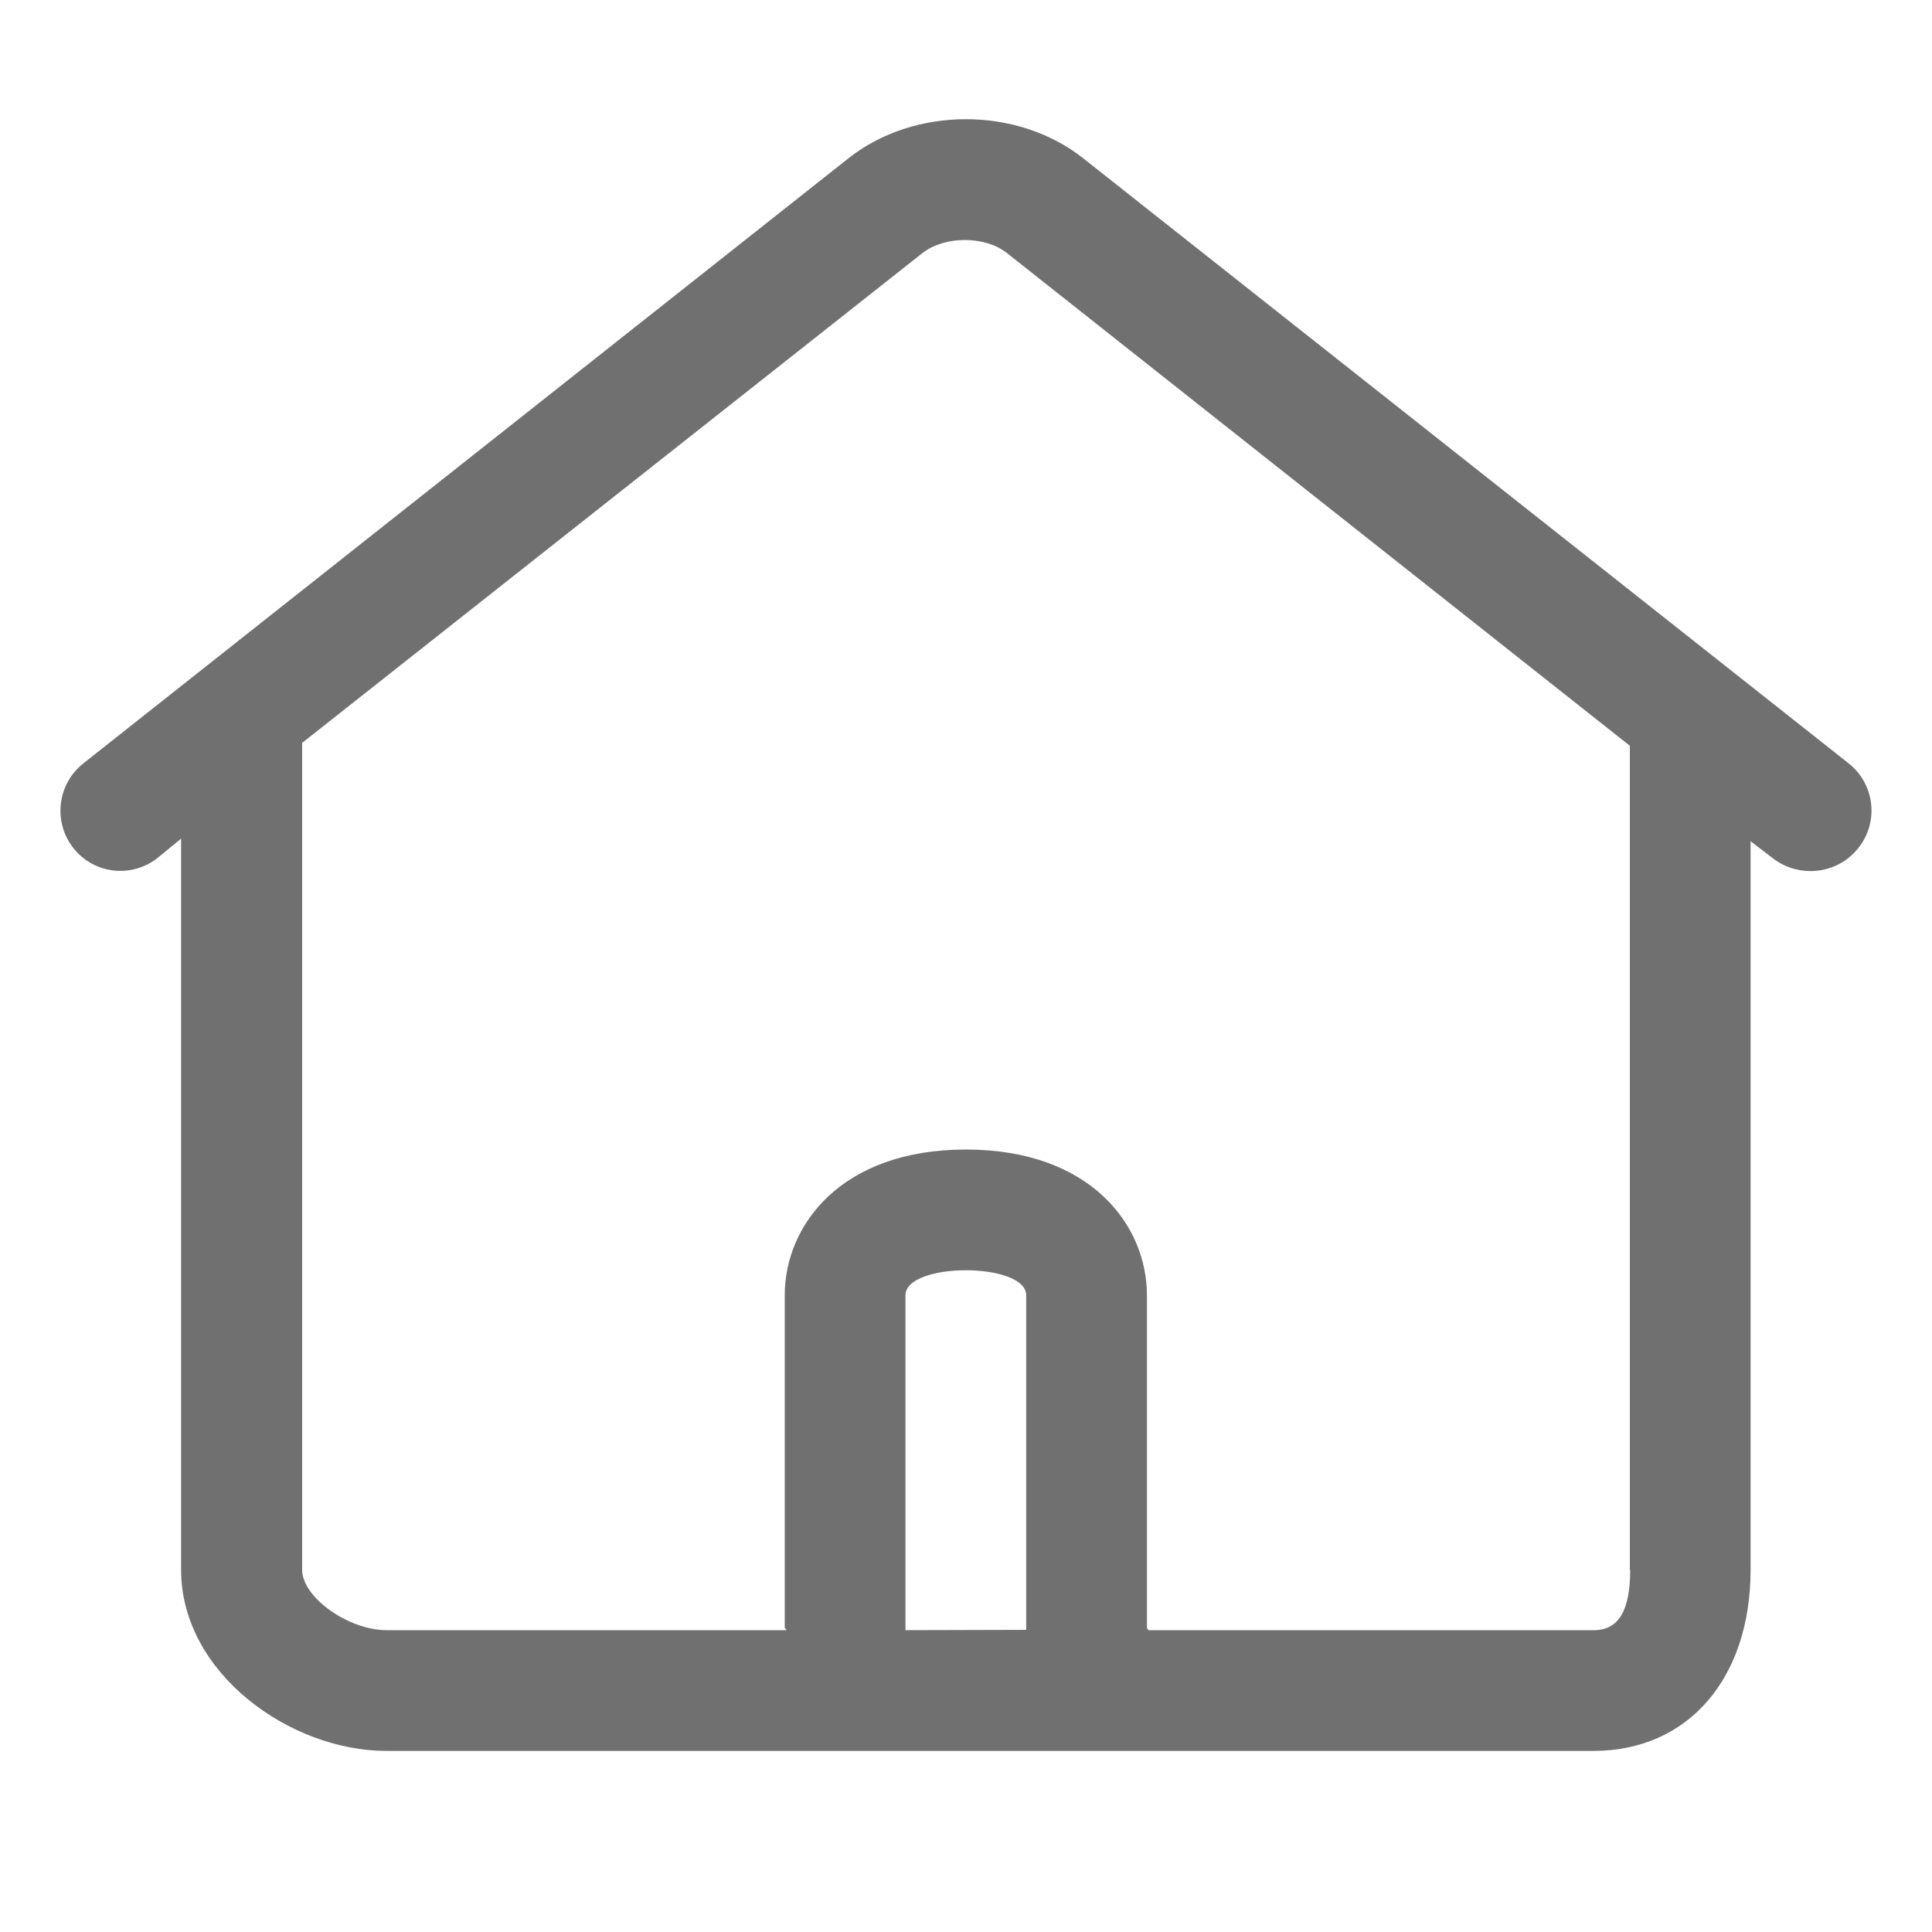
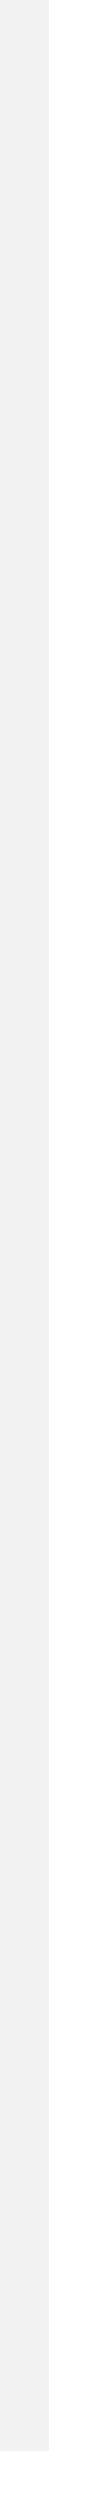
- <svg xmlns="http://www.w3.org/2000/svg" t="1652422465695" class="icon" viewBox="0 0 1024 1024" version="1.1" p-id="6768" width="200" height="200">
-   <path d="M979.792 404.577 574.183 83.943c-34.919-27.694-89.619-27.694-124.538 0L44.208 404.577c-13.933 11.009-16.169 31.135-5.332 44.896s30.619 16.169 44.552 5.332l12.557-10.321 0 387.548c0 54.873 57.969 95.984 108.713 95.984l639.892 0c50.228 0 83.255-38.531 83.255-95.984L927.844 445.861l11.697 8.945c5.848 4.644 13.073 6.881 20.126 6.881 9.461 0 18.922-4.128 25.286-12.213C995.962 435.712 993.726 415.586 979.792 404.577zM479.919 864.027 479.919 686.508c0-8.773 15.997-13.245 31.995-13.245s31.995 4.472 31.995 13.245l0 177.347L479.919 864.027 479.919 864.027zM864.027 832.032c0 21.158-5.848 31.995-19.266 31.995L608.586 864.027c0-0.516-0.688-0.86-0.688-1.376L607.898 686.508c0-37.155-29.93-77.234-95.984-77.234s-95.984 40.079-95.984 77.234l0 176.142c0 0.516 0.86 0.86 0.86 1.376L204.869 864.027c-20.126 0-44.724-17.373-44.724-31.995L160.145 393.74 488.864 134.171c11.869-9.289 33.199-9.289 44.896 0l330.095 261.117L863.855 832.032z" p-id="6769" fill="#707070" />
+ <svg xmlns="http://www.w3.org/2000/svg" version="1.1" width="2px" height="51px">
+   <g transform="matrix(1 0 0 1 -5417 -1007 )">
+     <path d="M 5417.5 1007  L 5417.5 1057  " stroke-width="1" stroke="#f2f2f2" fill="none" />
+   </g>
</svg>
